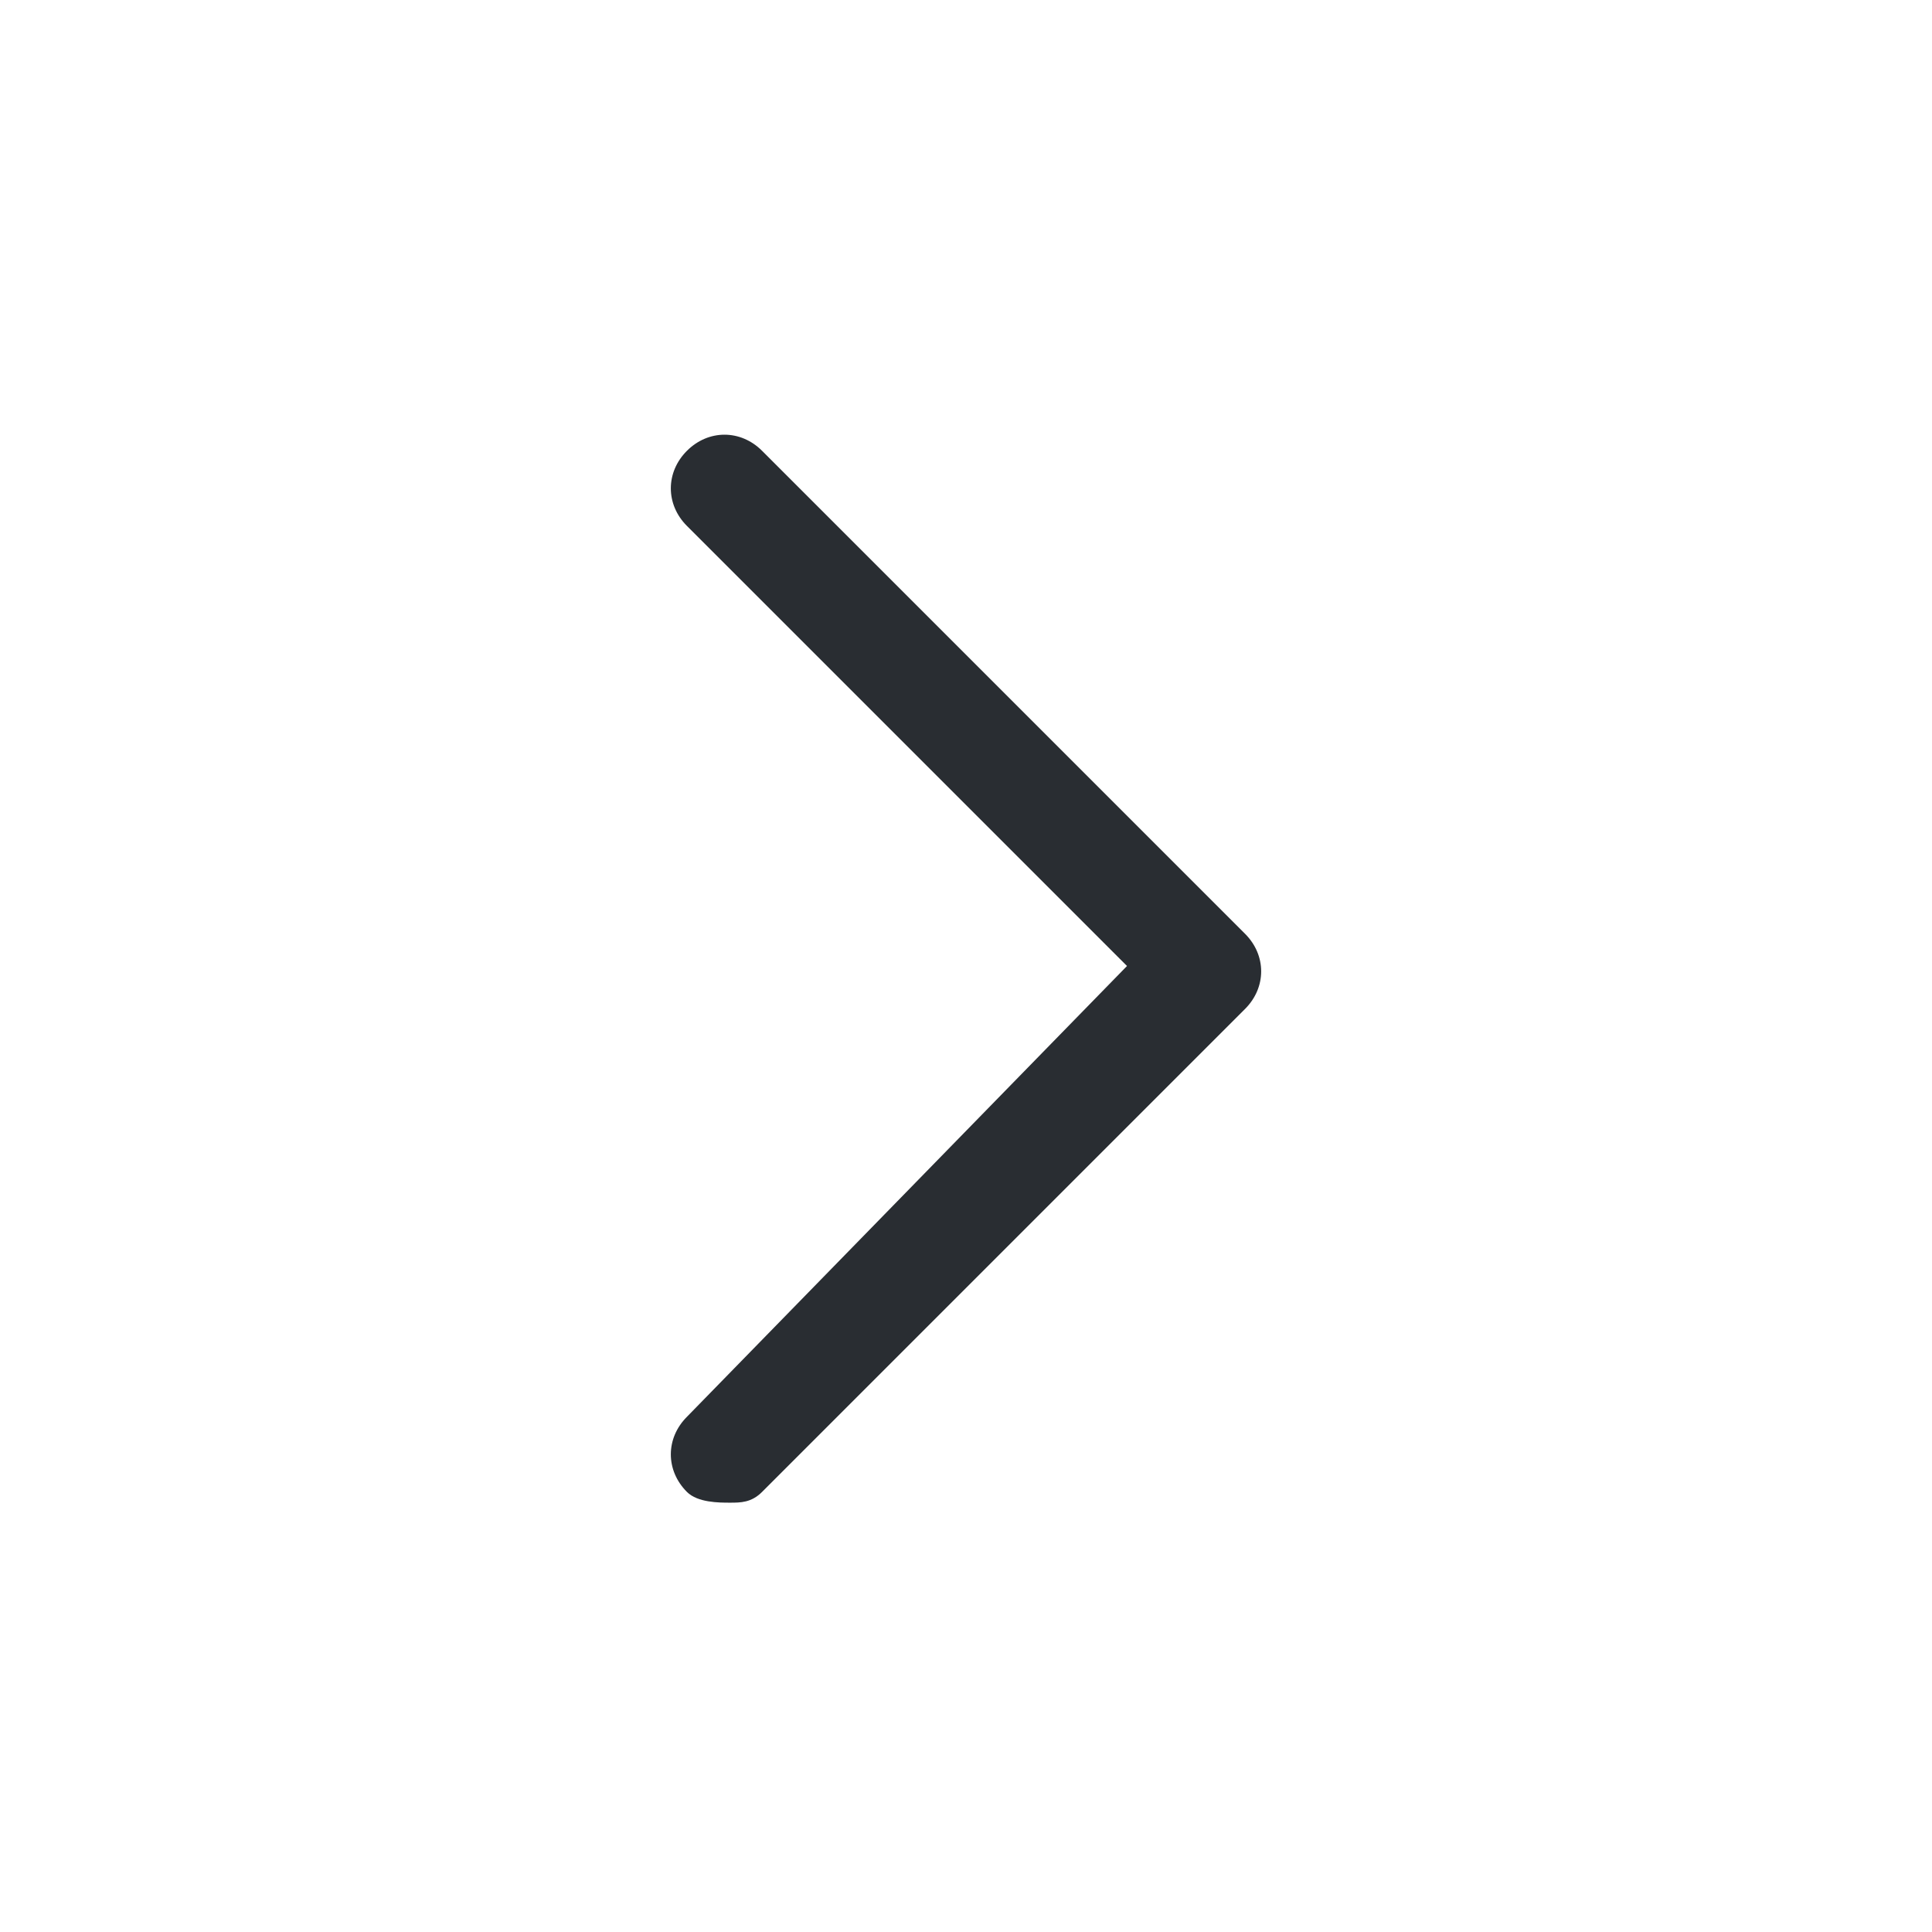
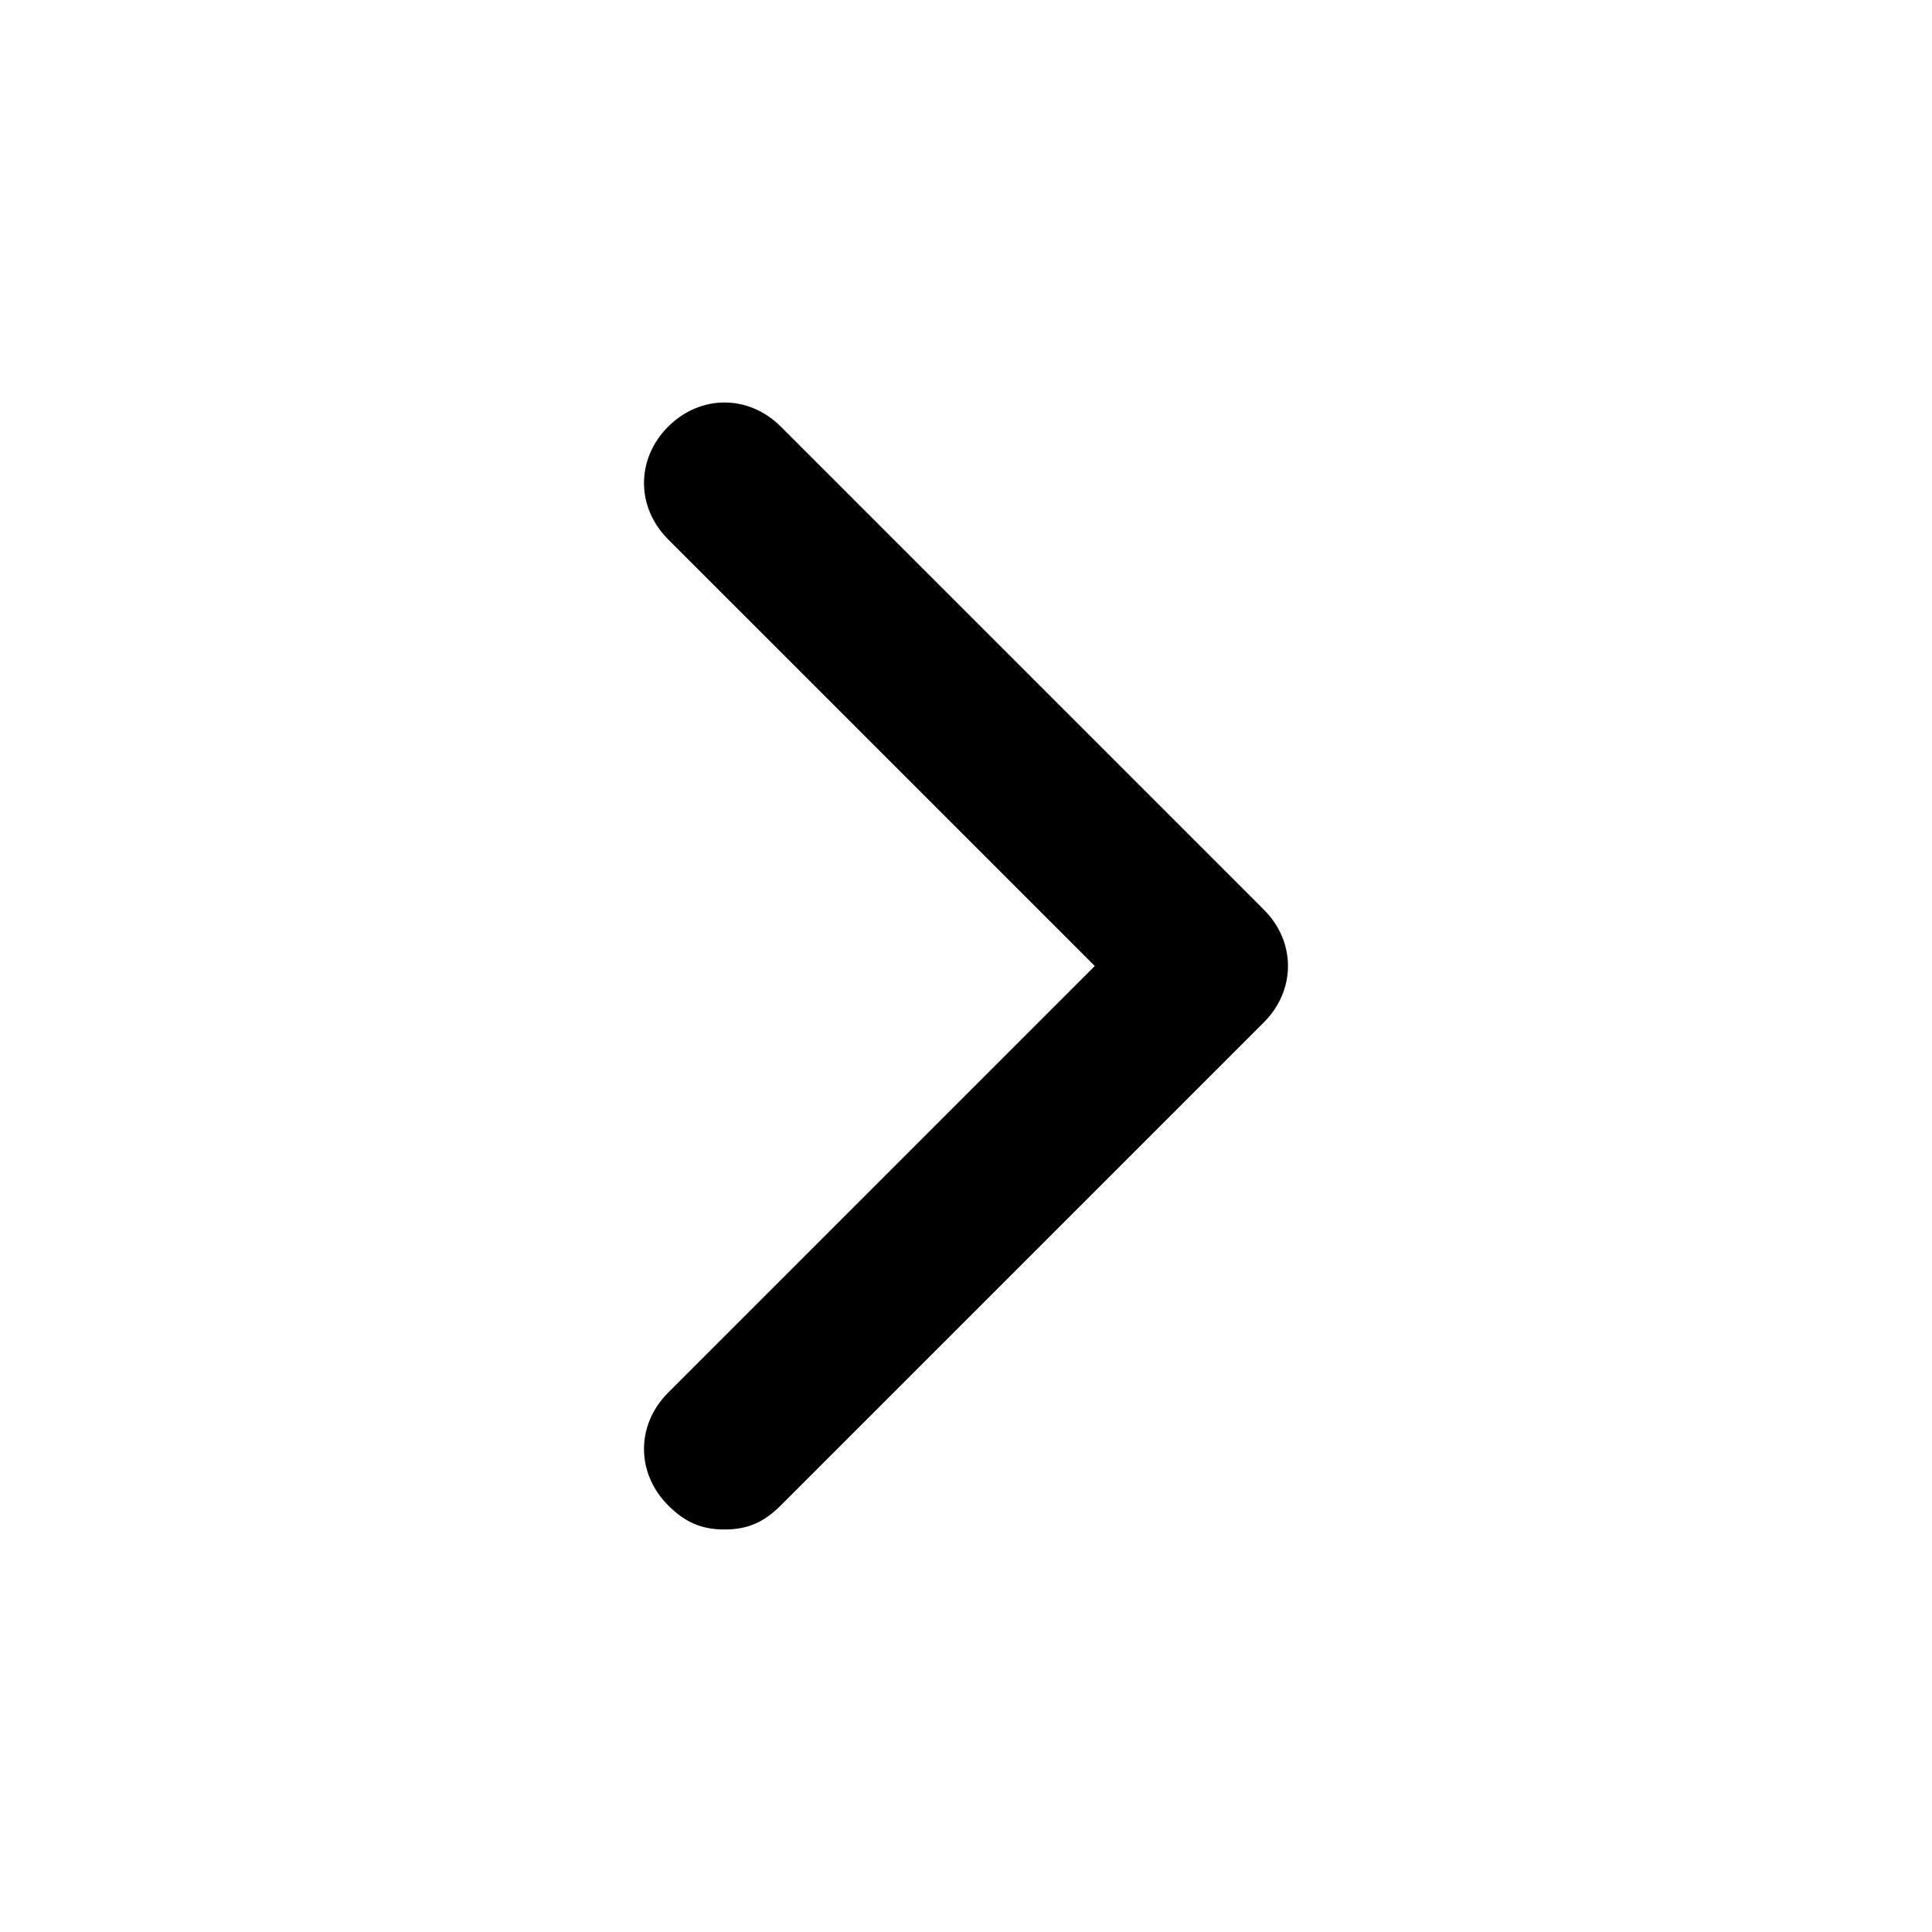
- <svg xmlns="http://www.w3.org/2000/svg" viewBox="0 0 18 18">
-   <path fill="#292D32" d="M6.8,14c-0.1,0-0.3,0-0.4-0.1c-0.2-0.2-0.2-0.5,0-0.7L10.5,9L6.4,4.9c-0.2-0.2-0.2-0.5,0-0.7s0.5-0.2,0.7,0l4.5,4.5c0.2,0.2,0.2,0.5,0,0.7l-4.5,4.5C7,14,6.9,14,6.8,14z" />
+ <svg xmlns="http://www.w3.org/2000/svg" version="1.1" id="Слой_1" x="0px" y="0px" viewBox="0 0 24 24" style="enable-background:new 0 0 24 24;" xml:space="preserve">
+   <style type="text/css">
+ 	.st0{fill:#292D32;}
+ </style>
+   <path d="M9,19c-0.3,0-0.5-0.1-0.7-0.3c-0.4-0.4-0.4-1,0-1.4l5.3-5.3L8.3,6.7c-0.4-0.4-0.4-1,0-1.4s1-0.4,1.4,0l6,6c0.4,0.4,0.4,1,0,1.4l-6,6C9.5,18.9,9.3,19,9,19z" />
</svg>
